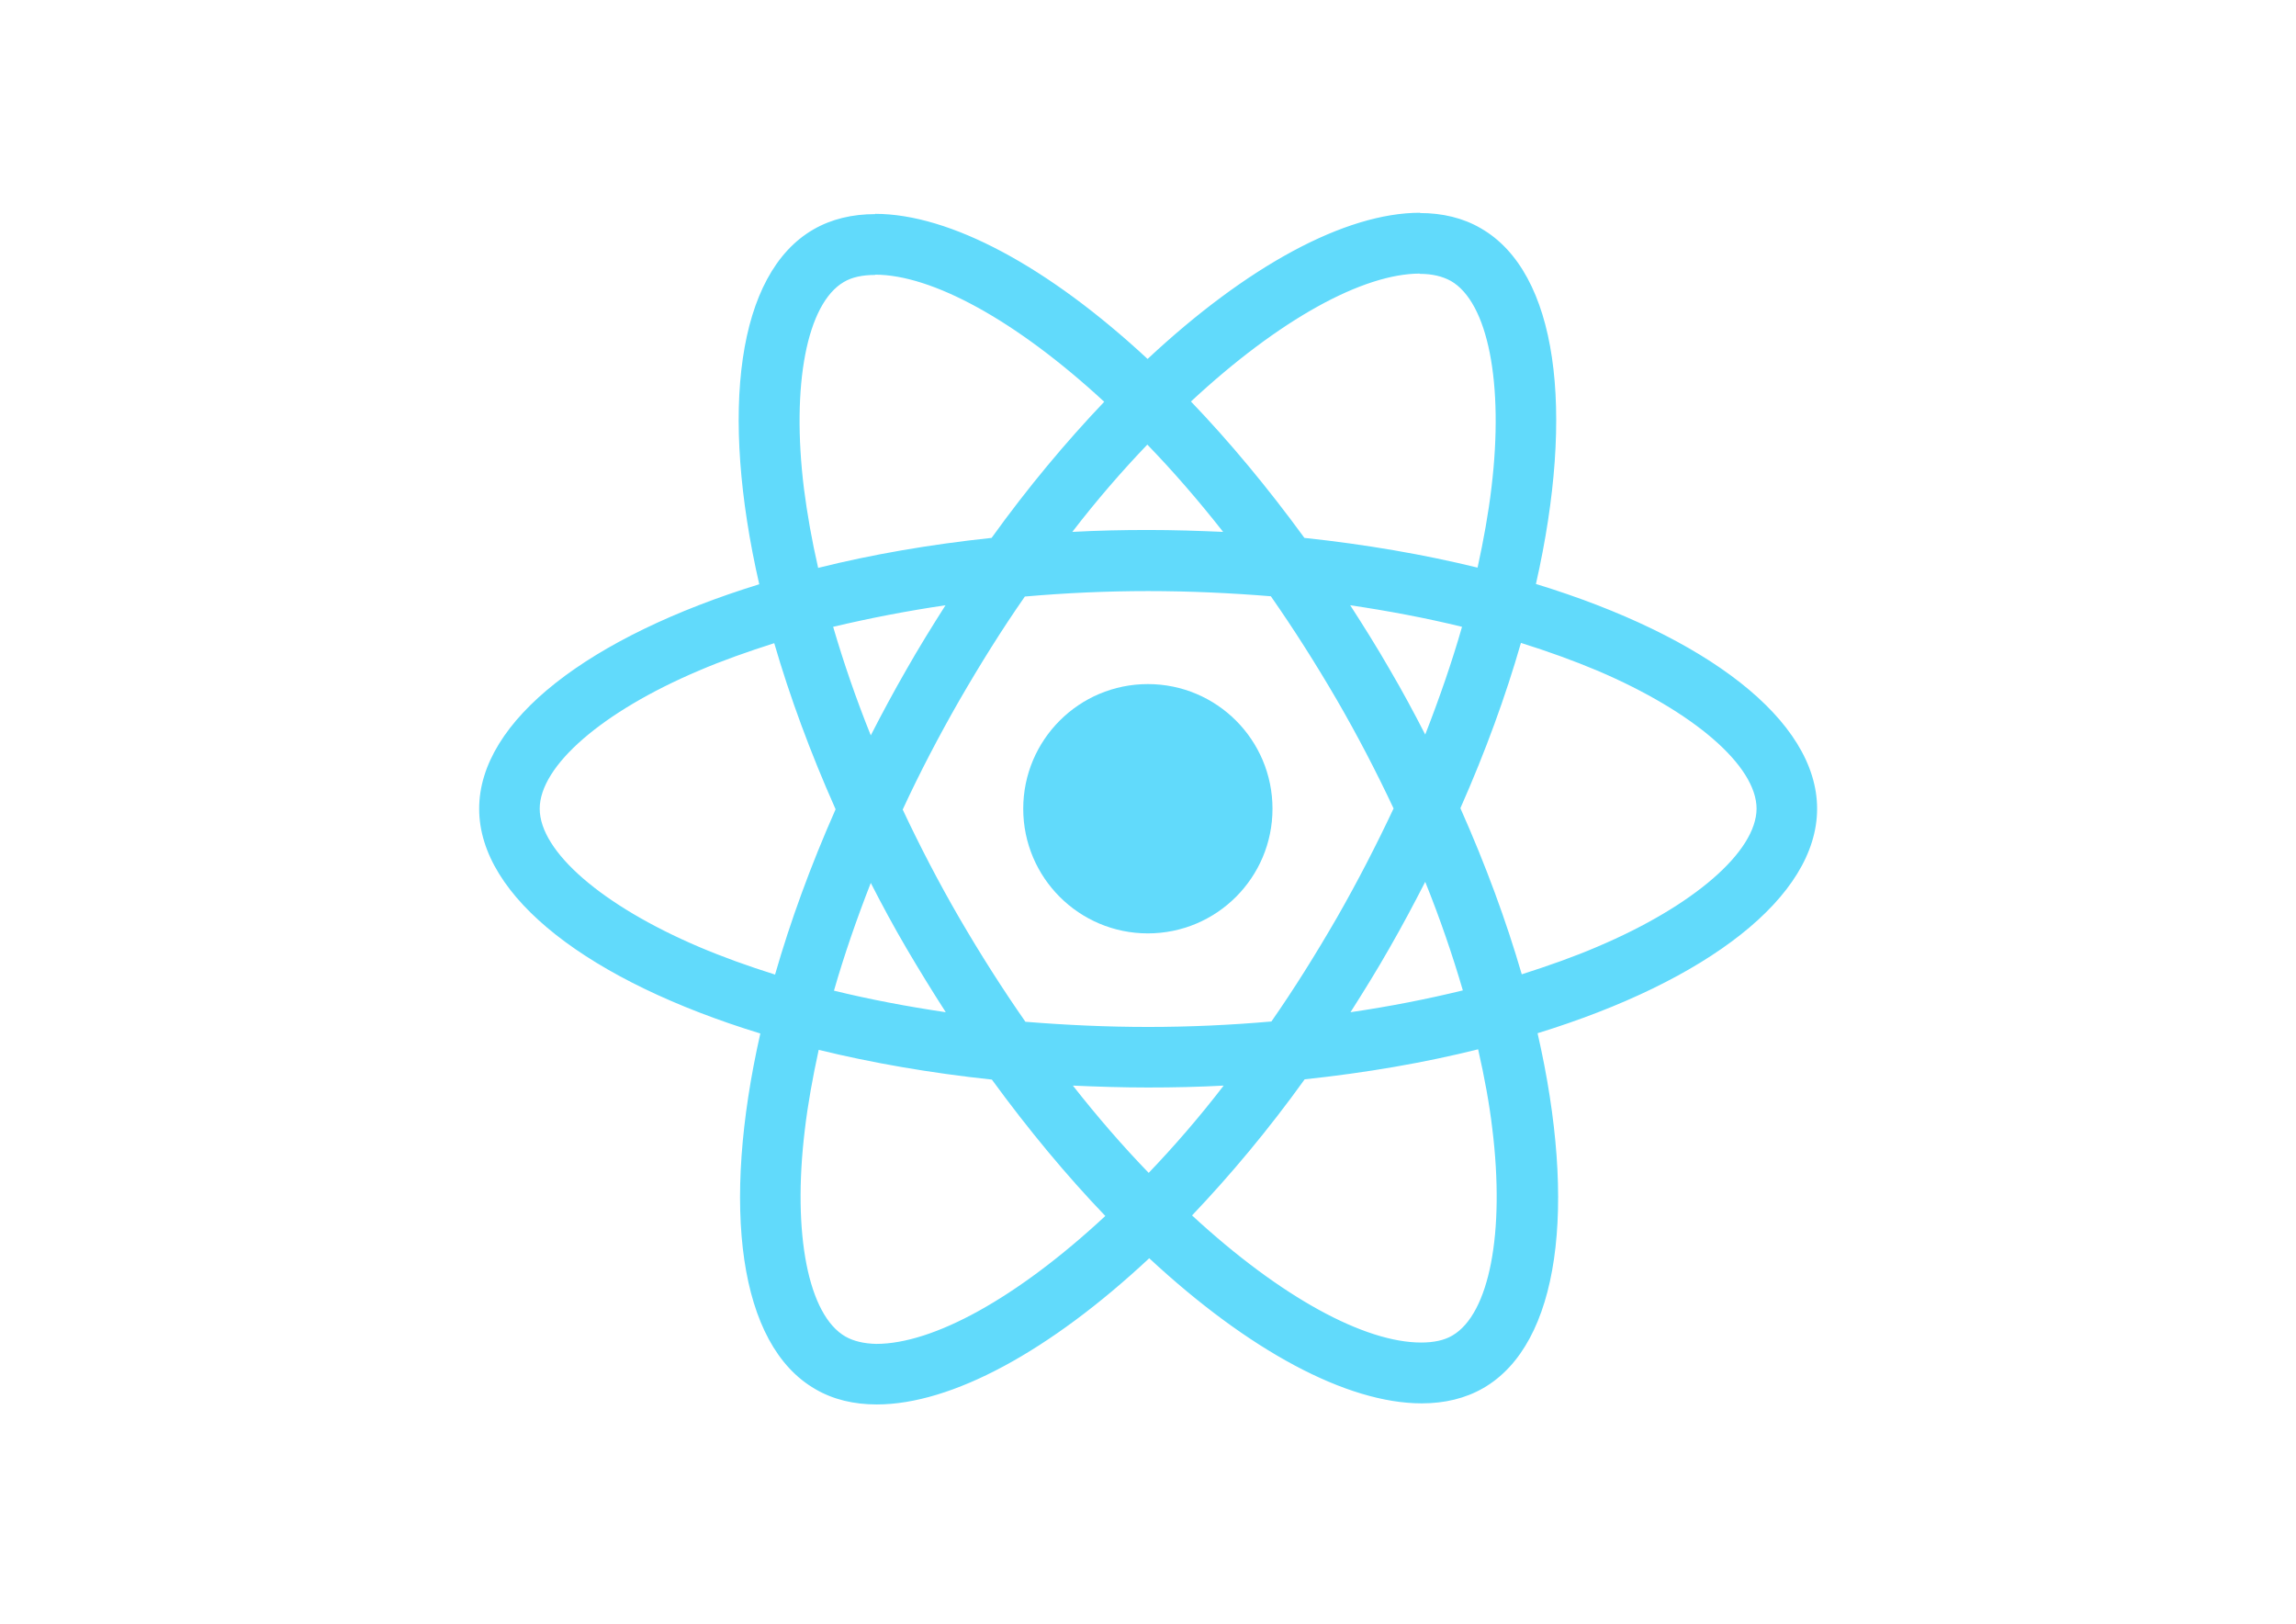
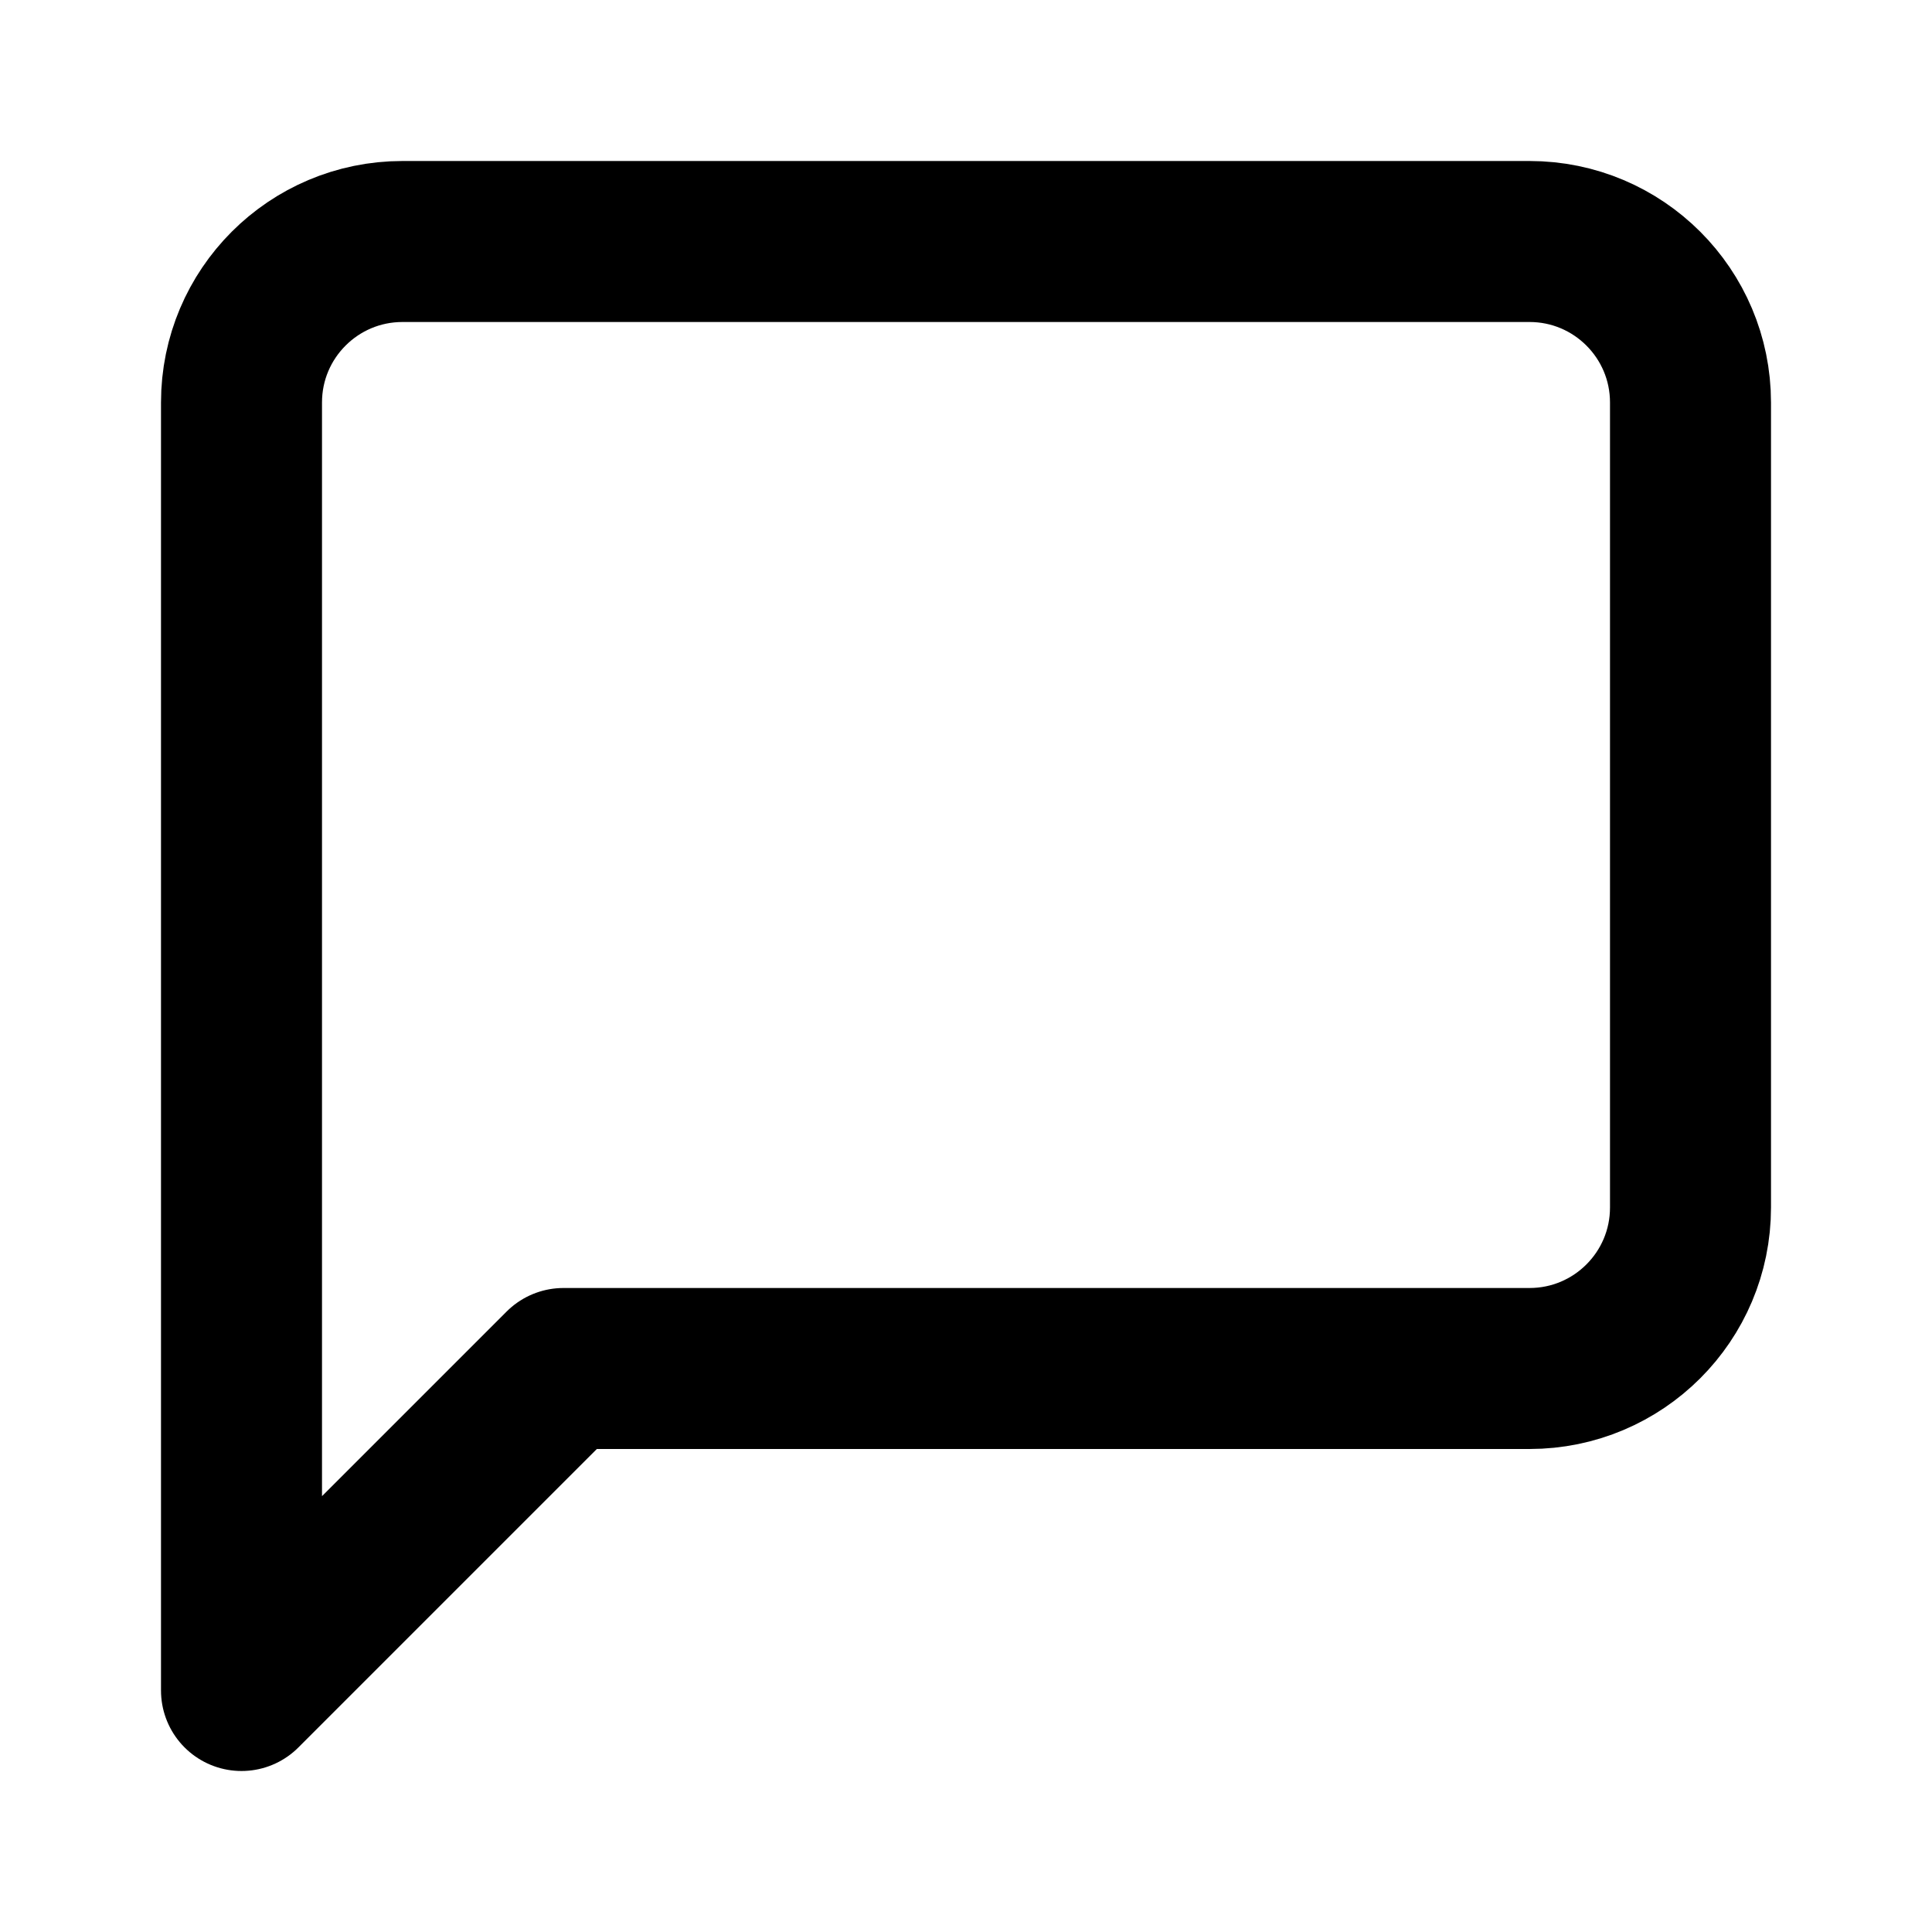
- <svg xmlns="http://www.w3.org/2000/svg" viewBox="0 0 841.9 595.3">
-   <g fill="#61DAFB">
-     <path d="M666.3 296.5c0-32.5-40.7-63.3-103.1-82.4 14.4-63.6 8-114.2-20.2-130.4-6.5-3.8-14.1-5.6-22.4-5.6v22.3c4.6 0 8.3.9 11.4 2.6 13.6 7.8 19.5 37.5 14.9 75.7-1.1 9.4-2.9 19.3-5.1 29.4-19.6-4.8-41-8.5-63.5-10.9-13.5-18.5-27.5-35.3-41.6-50 32.6-30.3 63.2-46.9 84-46.9V78c-27.5 0-63.5 19.6-99.9 53.6-36.4-33.8-72.4-53.2-99.9-53.2v22.3c20.7 0 51.4 16.5 84 46.6-14 14.7-28 31.4-41.3 49.9-22.6 2.4-44 6.1-63.6 11-2.3-10-4-19.7-5.2-29-4.7-38.2 1.1-67.9 14.6-75.8 3-1.8 6.9-2.6 11.5-2.6V78.5c-8.4 0-16 1.8-22.6 5.6-28.1 16.2-34.4 66.7-19.9 130.1-62.2 19.2-102.7 49.9-102.7 82.3 0 32.5 40.7 63.3 103.1 82.4-14.4 63.6-8 114.2 20.2 130.4 6.5 3.8 14.1 5.6 22.5 5.6 27.5 0 63.5-19.6 99.9-53.6 36.4 33.8 72.4 53.2 99.9 53.2 8.4 0 16-1.8 22.6-5.6 28.1-16.2 34.4-66.7 19.9-130.1 62-19.1 102.5-49.9 102.5-82.3zm-130.2-66.7c-3.7 12.9-8.3 26.2-13.5 39.5-4.1-8-8.4-16-13.1-24-4.6-8-9.5-15.8-14.4-23.4 14.2 2.1 27.9 4.7 41 7.9zm-45.8 106.5c-7.8 13.5-15.8 26.3-24.1 38.2-14.9 1.3-30 2-45.2 2-15.1 0-30.2-.7-45-1.9-8.3-11.9-16.4-24.6-24.2-38-7.6-13.1-14.5-26.4-20.8-39.8 6.2-13.4 13.2-26.8 20.7-39.9 7.8-13.5 15.8-26.3 24.1-38.2 14.9-1.3 30-2 45.2-2 15.1 0 30.2.7 45 1.9 8.3 11.9 16.4 24.6 24.2 38 7.6 13.1 14.5 26.4 20.8 39.8-6.3 13.4-13.2 26.8-20.7 39.9zm32.3-13c5.4 13.4 10 26.8 13.8 39.8-13.1 3.2-26.9 5.9-41.2 8 4.9-7.7 9.8-15.6 14.4-23.7 4.6-8 8.9-16.1 13-24.1zM421.2 430c-9.3-9.6-18.6-20.3-27.8-32 9 .4 18.2.7 27.5.7 9.4 0 18.7-.2 27.8-.7-9 11.7-18.3 22.4-27.5 32zm-74.4-58.9c-14.2-2.1-27.9-4.7-41-7.9 3.7-12.9 8.3-26.2 13.5-39.5 4.1 8 8.4 16 13.1 24 4.7 8 9.5 15.8 14.4 23.4zM420.7 163c9.3 9.6 18.6 20.3 27.8 32-9-.4-18.2-.7-27.5-.7-9.4 0-18.7.2-27.8.7 9-11.7 18.3-22.4 27.5-32zm-74 58.9c-4.9 7.7-9.8 15.6-14.4 23.7-4.6 8-8.9 16-13 24-5.4-13.4-10-26.8-13.8-39.8 13.1-3.1 26.9-5.8 41.2-7.9zm-90.5 125.2c-35.4-15.1-58.3-34.9-58.3-50.6 0-15.7 22.9-35.6 58.3-50.6 8.6-3.7 18-7 27.7-10.1 5.7 19.6 13.2 40 22.5 60.9-9.2 20.8-16.6 41.1-22.2 60.6-9.9-3.1-19.3-6.5-28-10.2zM310 490c-13.6-7.8-19.5-37.5-14.9-75.7 1.1-9.4 2.9-19.3 5.1-29.4 19.6 4.8 41 8.5 63.5 10.9 13.5 18.5 27.5 35.3 41.6 50-32.6 30.3-63.2 46.9-84 46.9-4.5-.1-8.3-1-11.3-2.7zm237.2-76.2c4.7 38.2-1.1 67.9-14.6 75.8-3 1.8-6.9 2.6-11.5 2.6-20.7 0-51.4-16.5-84-46.6 14-14.7 28-31.4 41.3-49.9 22.6-2.4 44-6.1 63.6-11 2.3 10.1 4.1 19.8 5.2 29.1zm38.5-66.7c-8.6 3.7-18 7-27.7 10.1-5.7-19.6-13.2-40-22.5-60.9 9.2-20.8 16.6-41.1 22.2-60.6 9.9 3.1 19.3 6.5 28.1 10.2 35.4 15.1 58.3 34.9 58.3 50.6-.1 15.7-23 35.6-58.4 50.6zM320.8 78.4z" />
-     <circle cx="420.9" cy="296.5" r="45.7" />
-     <path d="M520.5 78.1z" />
-   </g>
+ <svg xmlns="http://www.w3.org/2000/svg" width="24" height="24" viewBox="0 0 24 24" fill="none" stroke="#000" stroke-width="2" stroke-linecap="round" stroke-linejoin="round">
+   <path d="M21 15a2 2 0 0 1-2 2H7l-4 4V5a2 2 0 0 1 2-2h14a2 2 0 0 1 2 2z" />
</svg>
